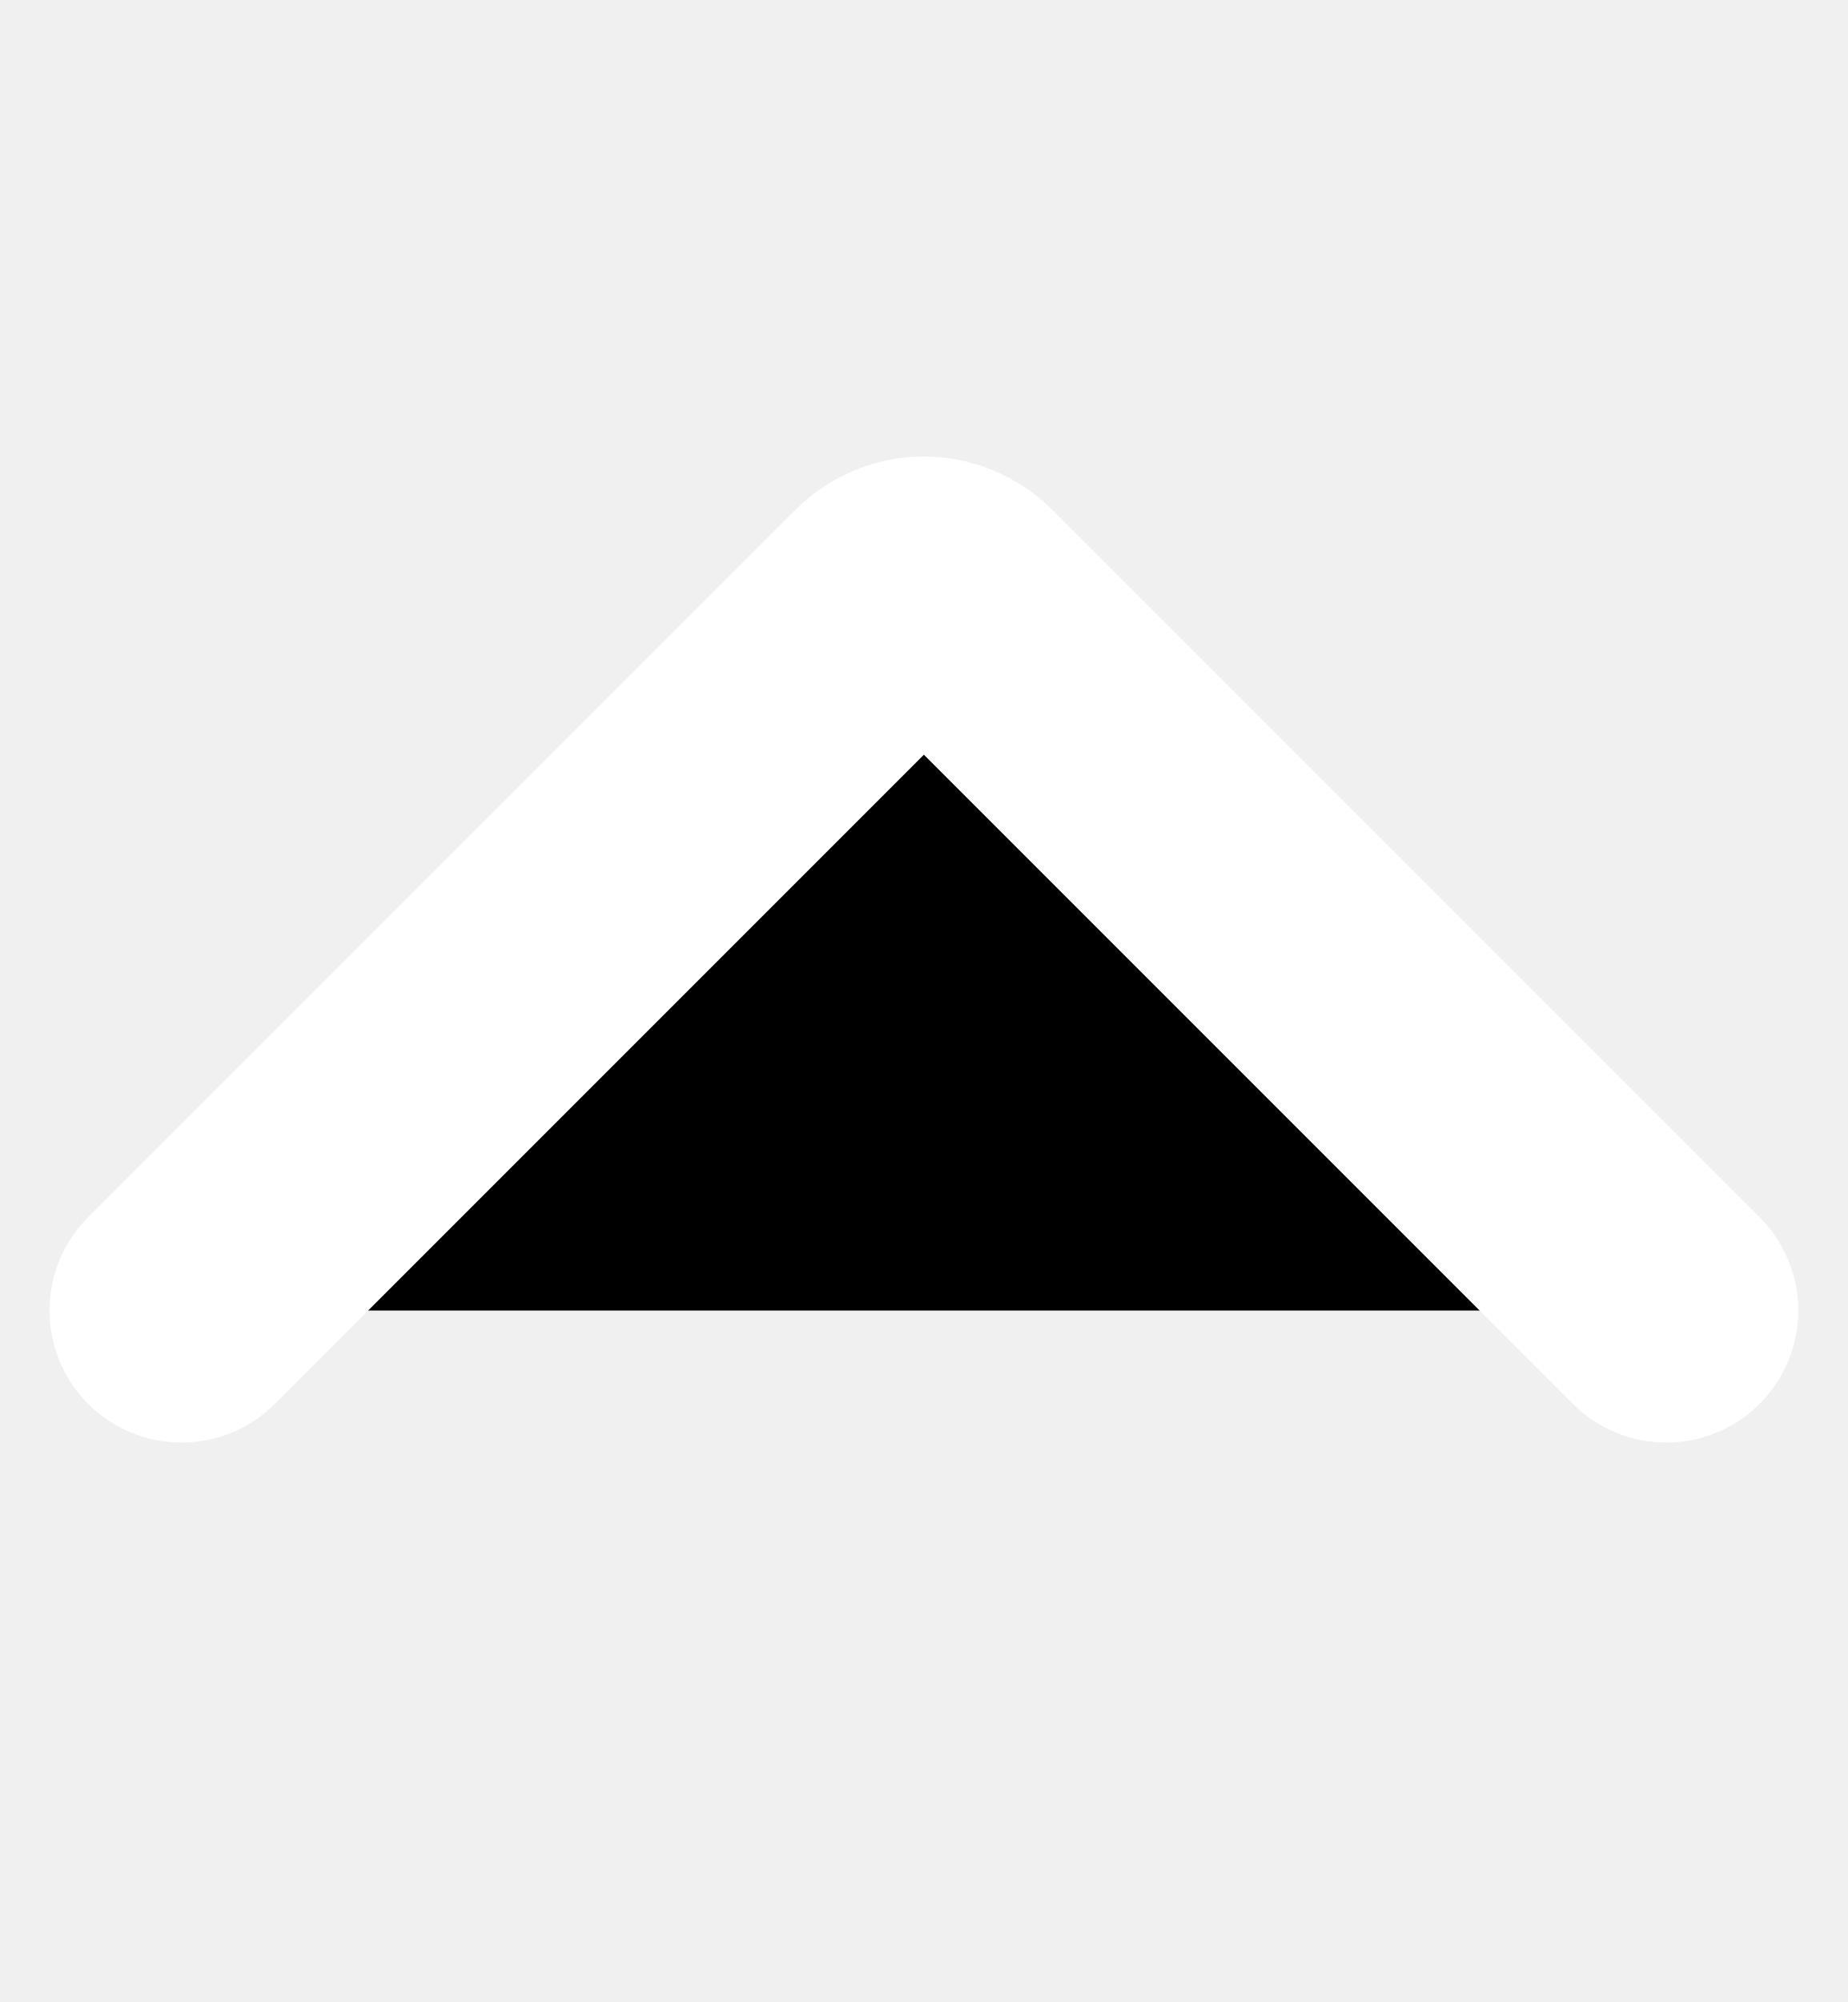
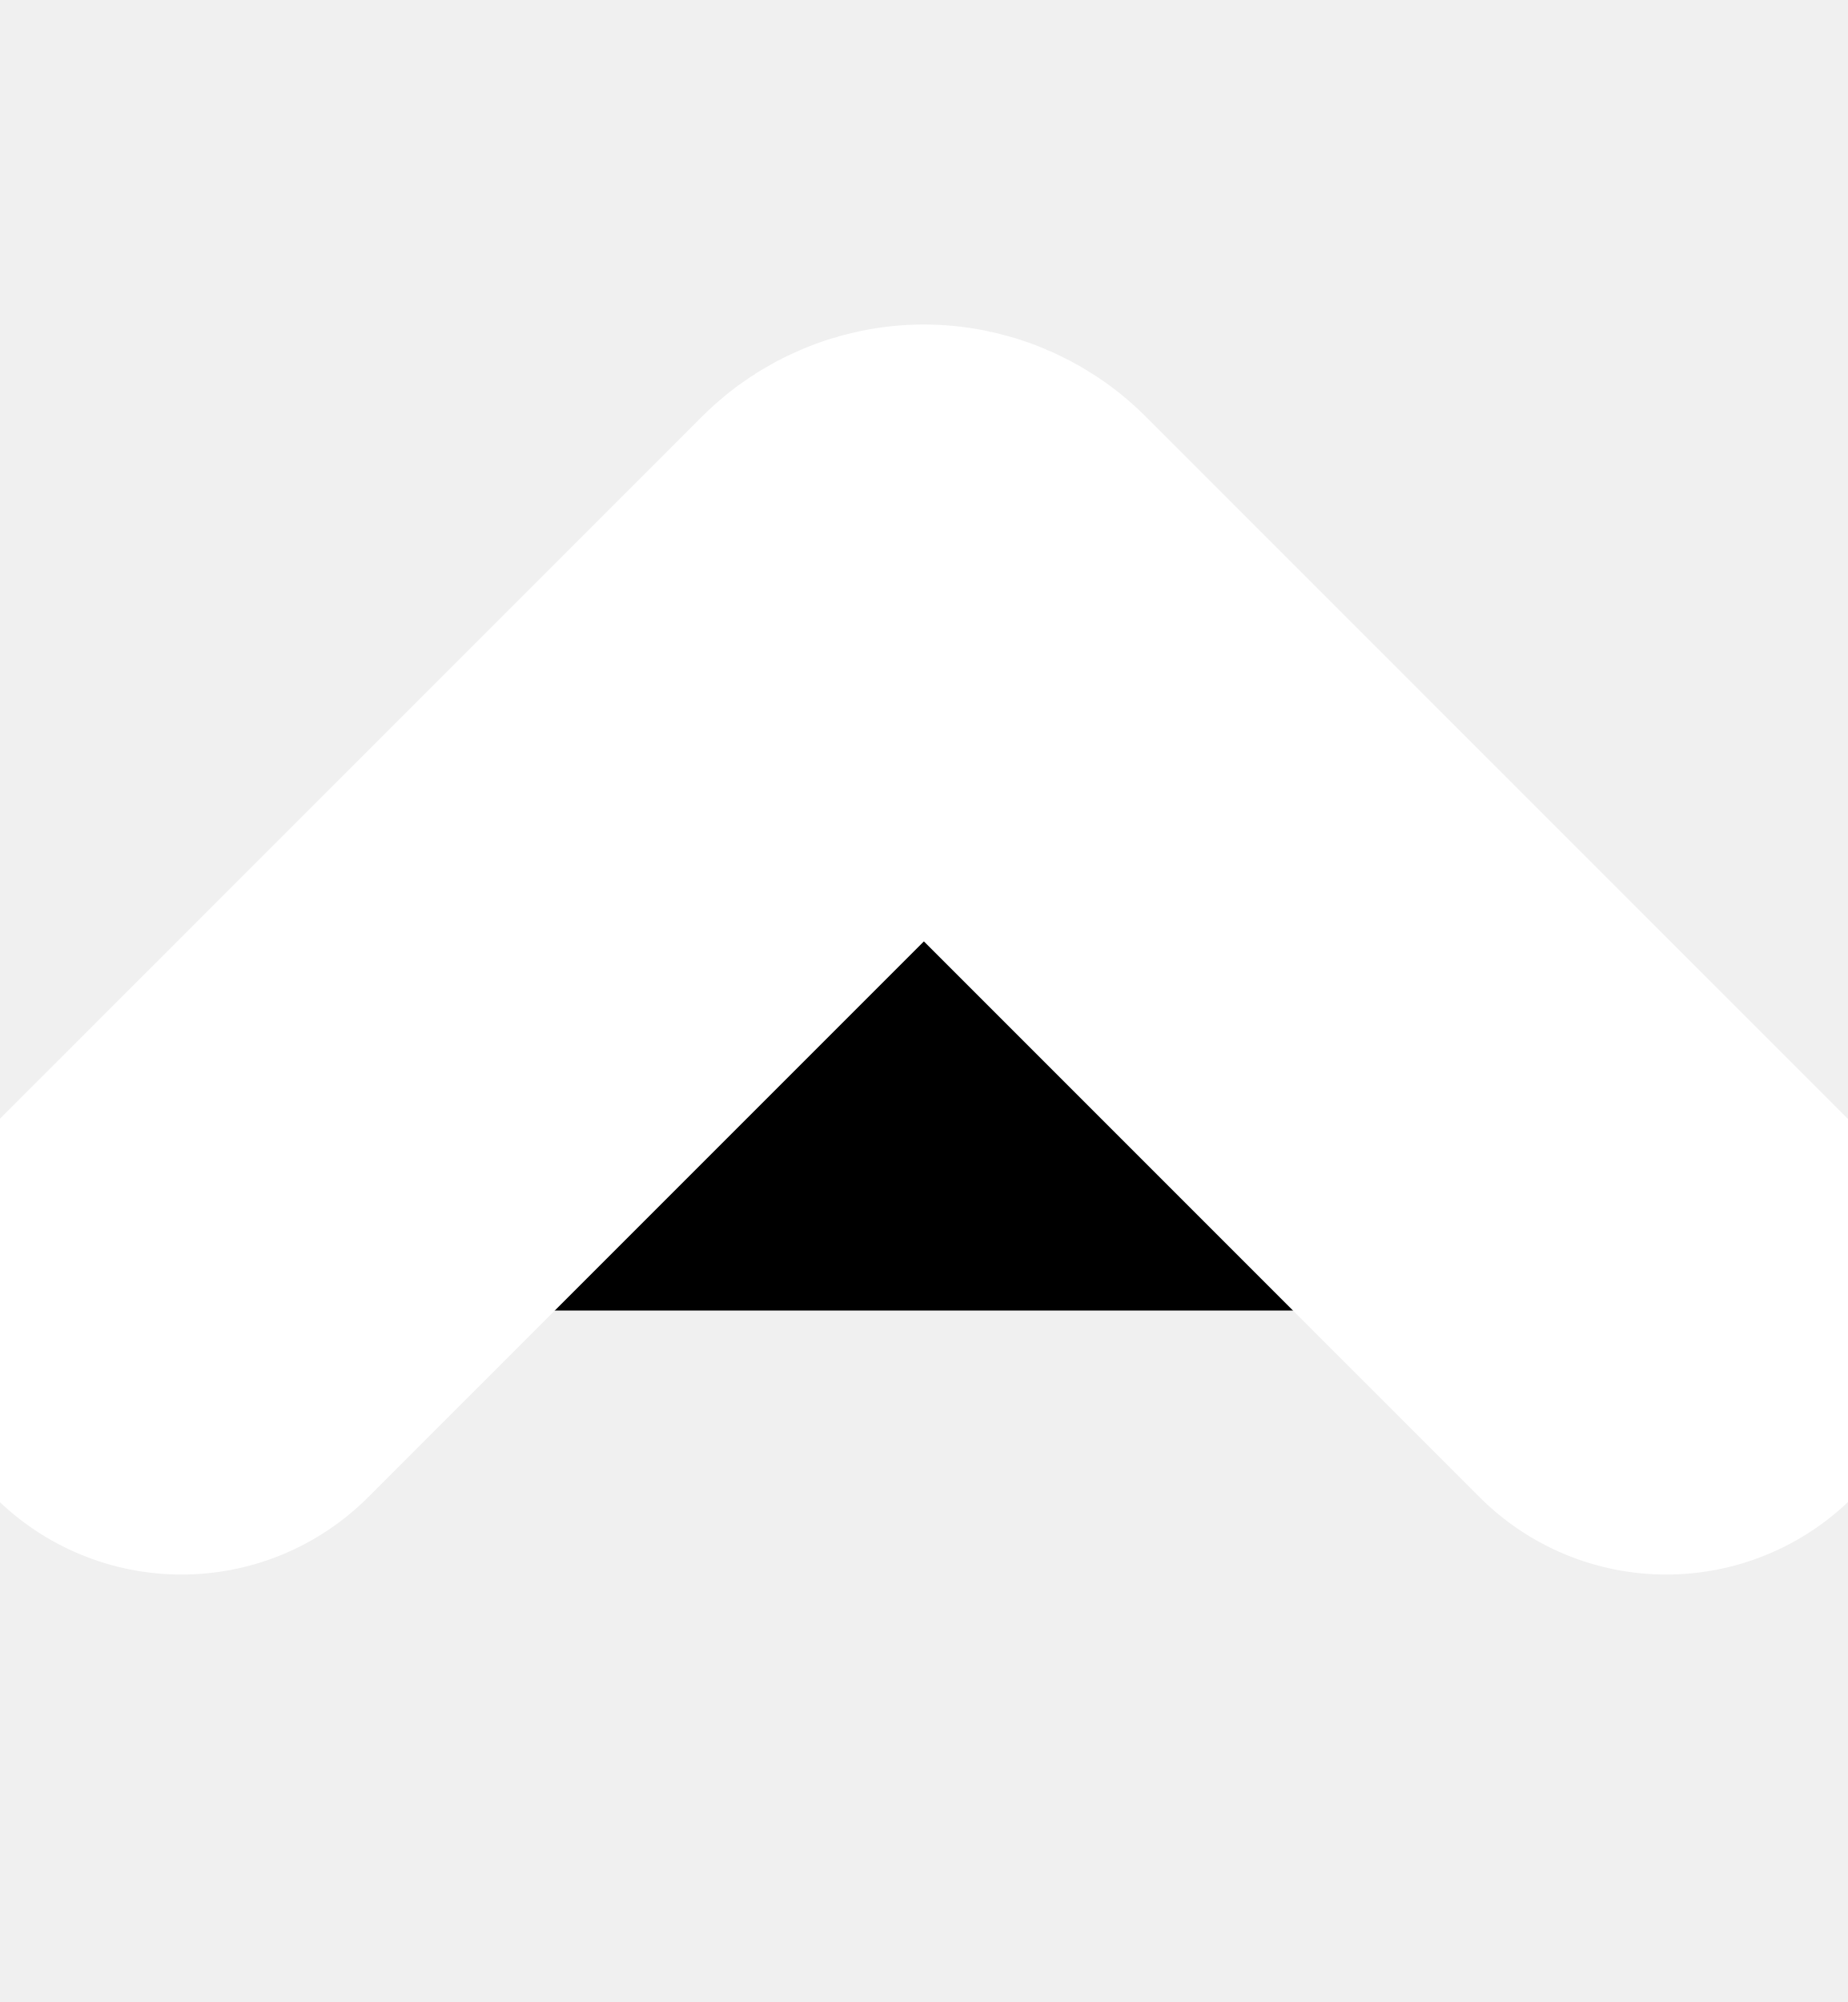
<svg xmlns="http://www.w3.org/2000/svg" width="12" height="13" viewBox="0 0 14 13">
-   <path d="M1.375 8.845L6.735 3.485C6.77 3.45 6.811 3.423 6.857 3.404C6.902 3.385 6.951 3.375 7 3.375C7.049 3.375 7.098 3.385 7.143 3.404C7.189 3.423 7.23 3.45 7.265 3.485L12.625 8.845" stroke="white" stroke-width="2" stroke-linecap="round" stroke-linejoin="round" />
+   <path d="M1.375 8.845L6.735 3.485C6.77 3.45 6.811 3.423 6.857 3.404C6.902 3.385 6.951 3.375 7 3.375C7.049 3.375 7.098 3.385 7.143 3.404C7.189 3.423 7.23 3.45 7.265 3.485L12.625 8.845" stroke="white" stroke-width="4" stroke-linecap="round" stroke-linejoin="round" />
</svg>
